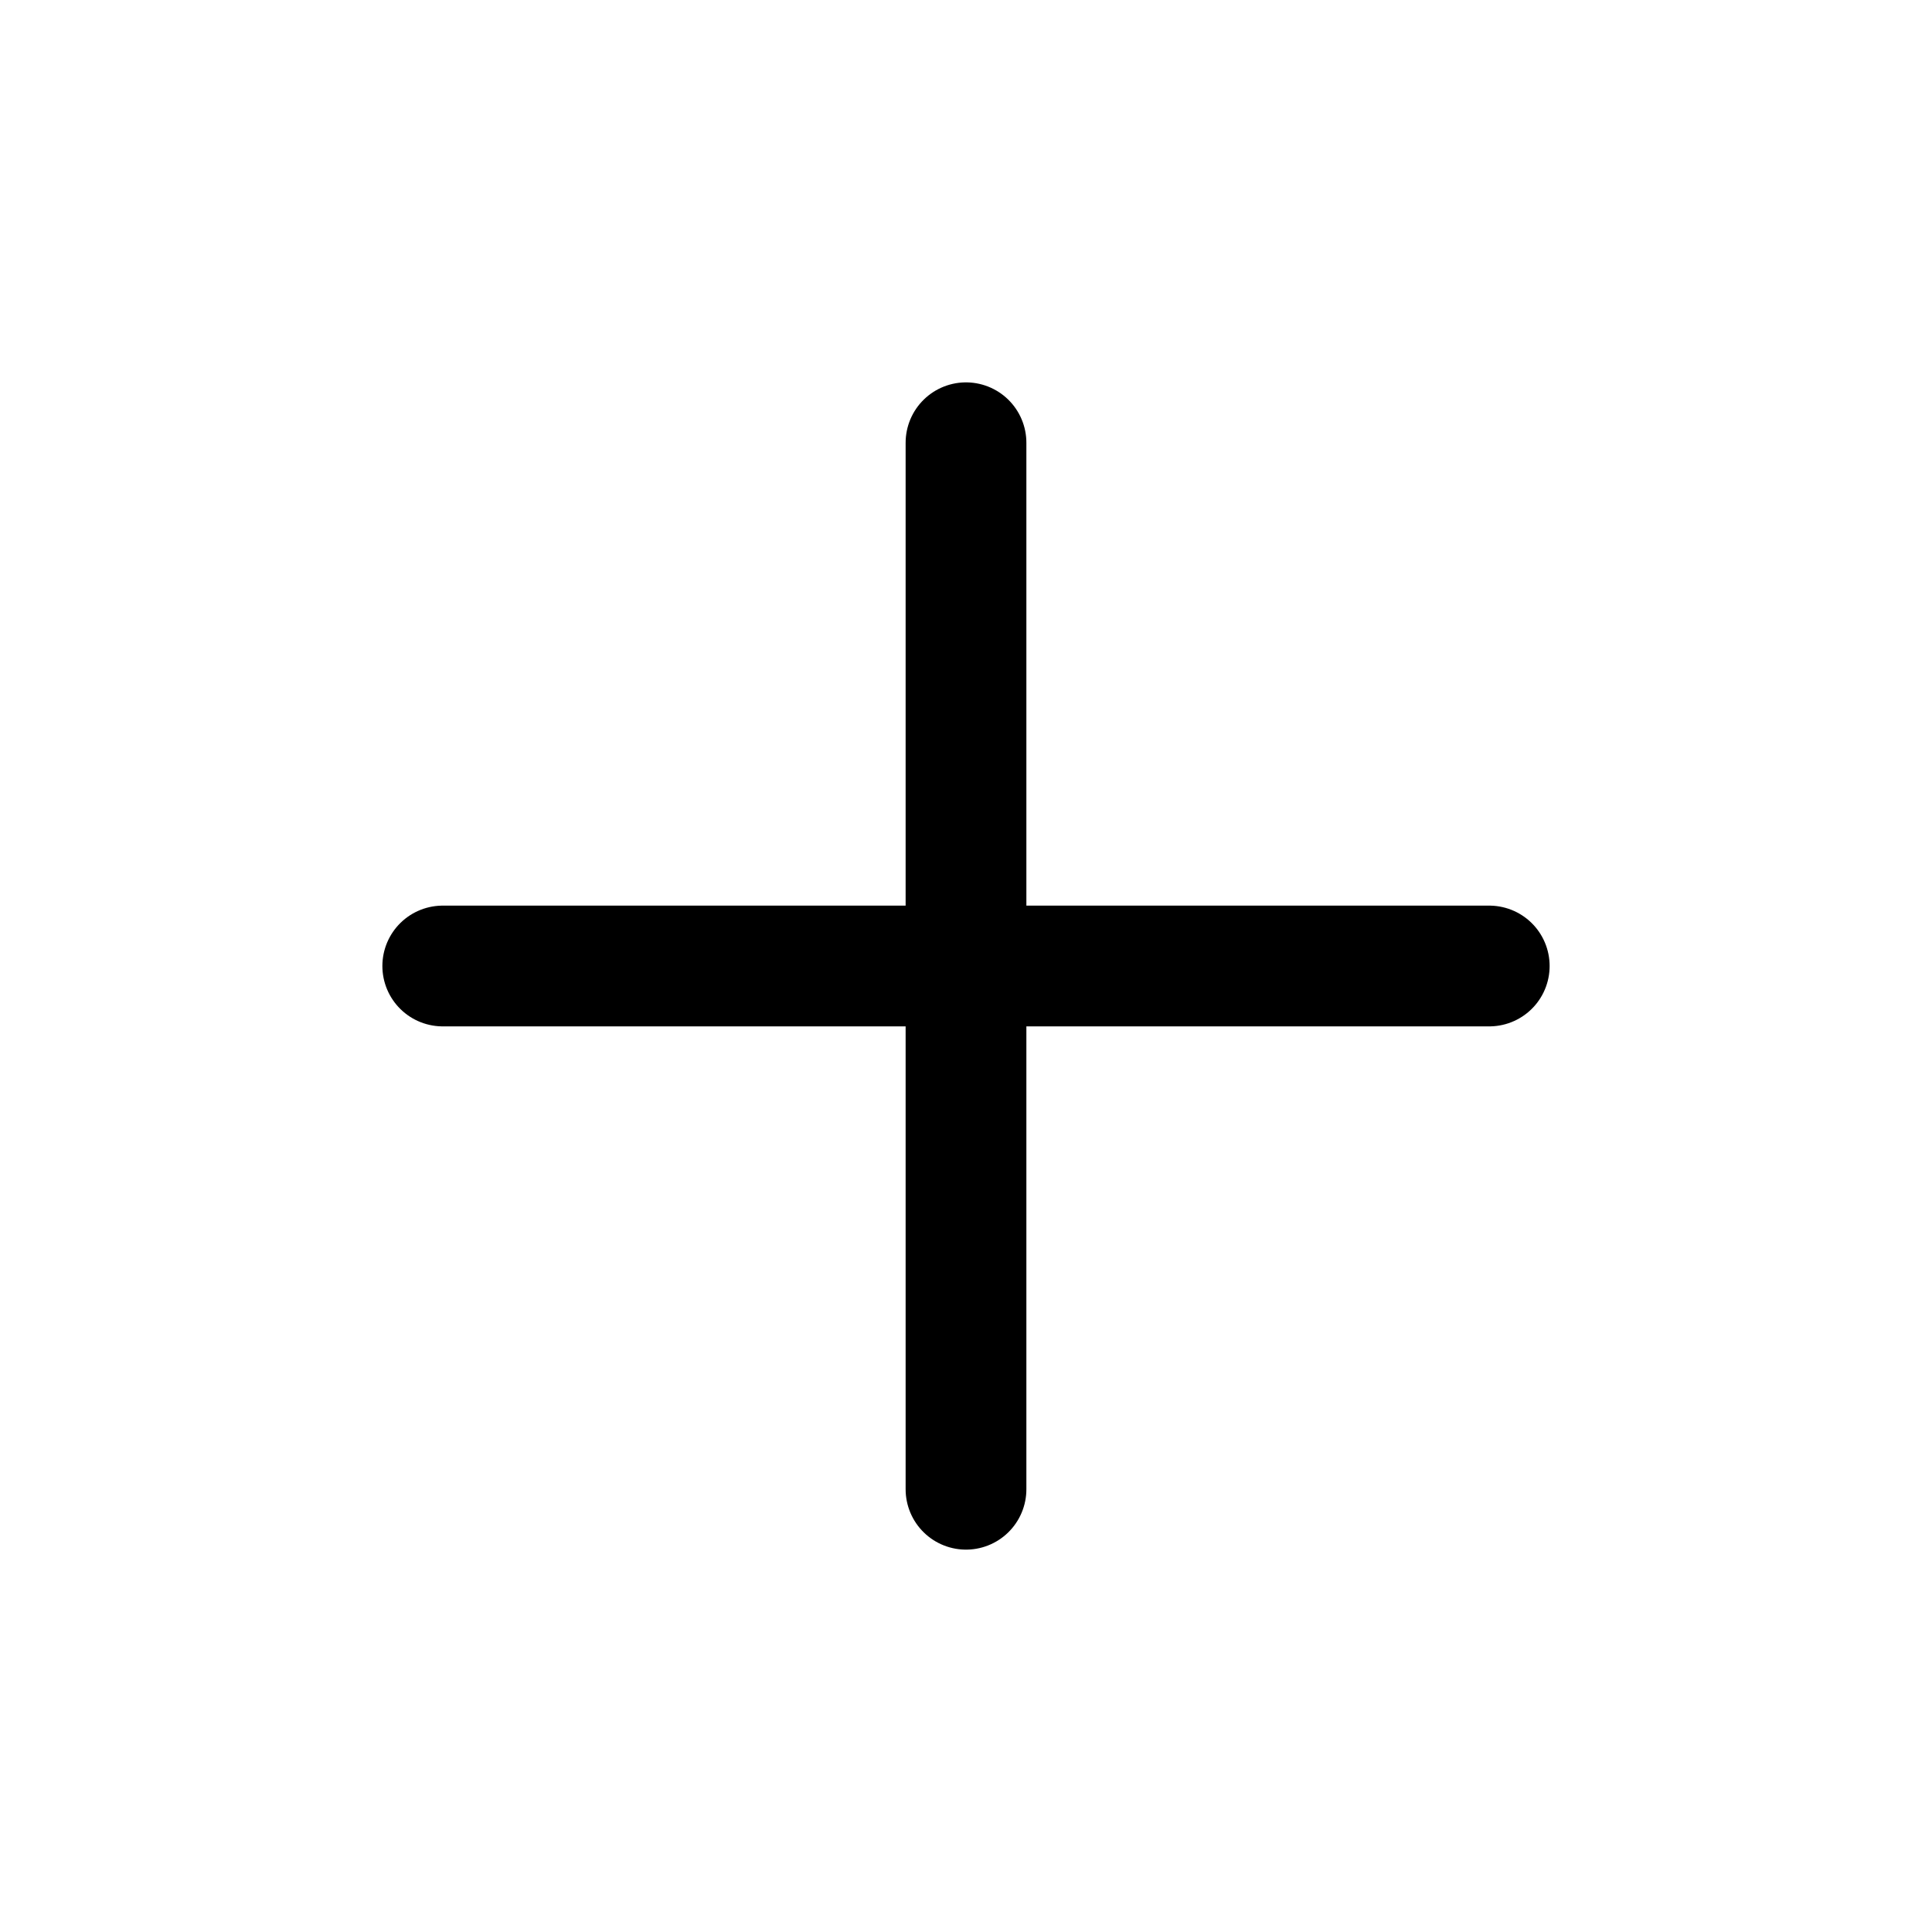
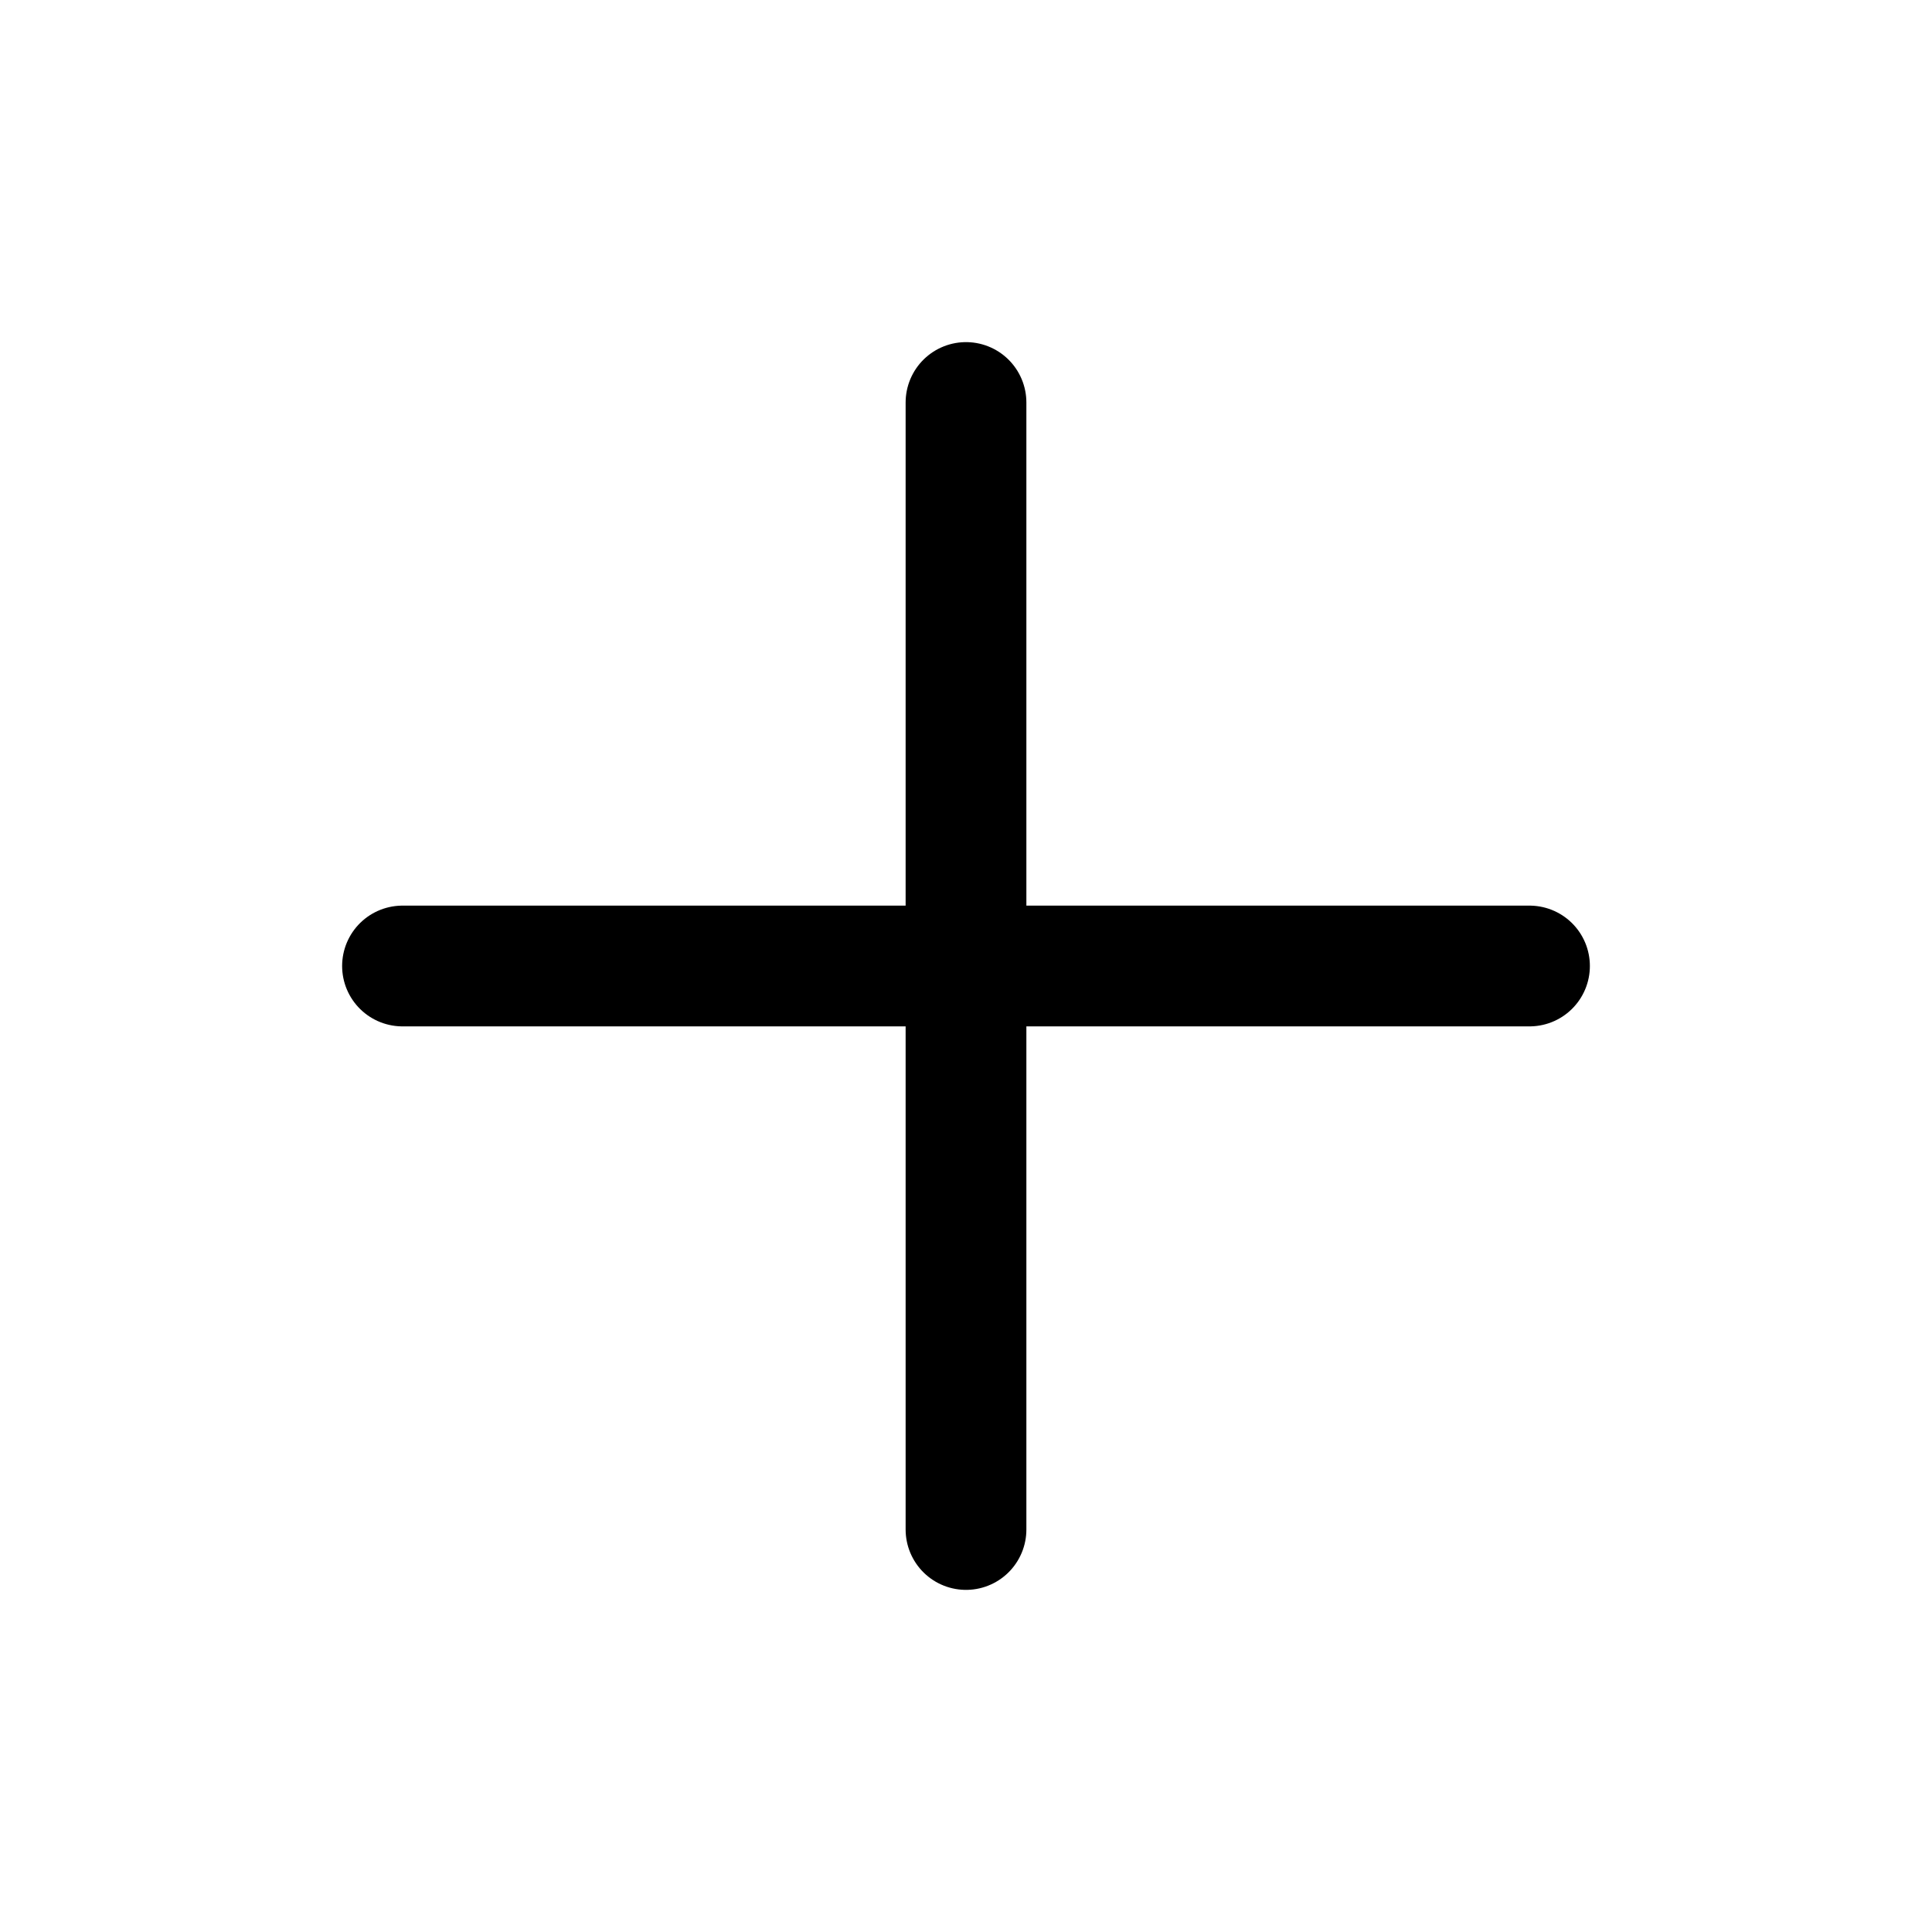
<svg xmlns="http://www.w3.org/2000/svg" width="24" height="24" viewBox="0 0 24 24" fill="none" stroke="currentColor" stroke-width="1.5" stroke-linecap="round" stroke-linejoin="round">
  <style>.accent{stroke:#38d9f5}.accent-fill{fill:#38d9f5}</style>
-   <path d="M12 5.5 v13" />
-   <path d="M5.5 12 h13" />
+   <path d="M5 12h14" />
+   <path d="M12 5v14" />
</svg>
